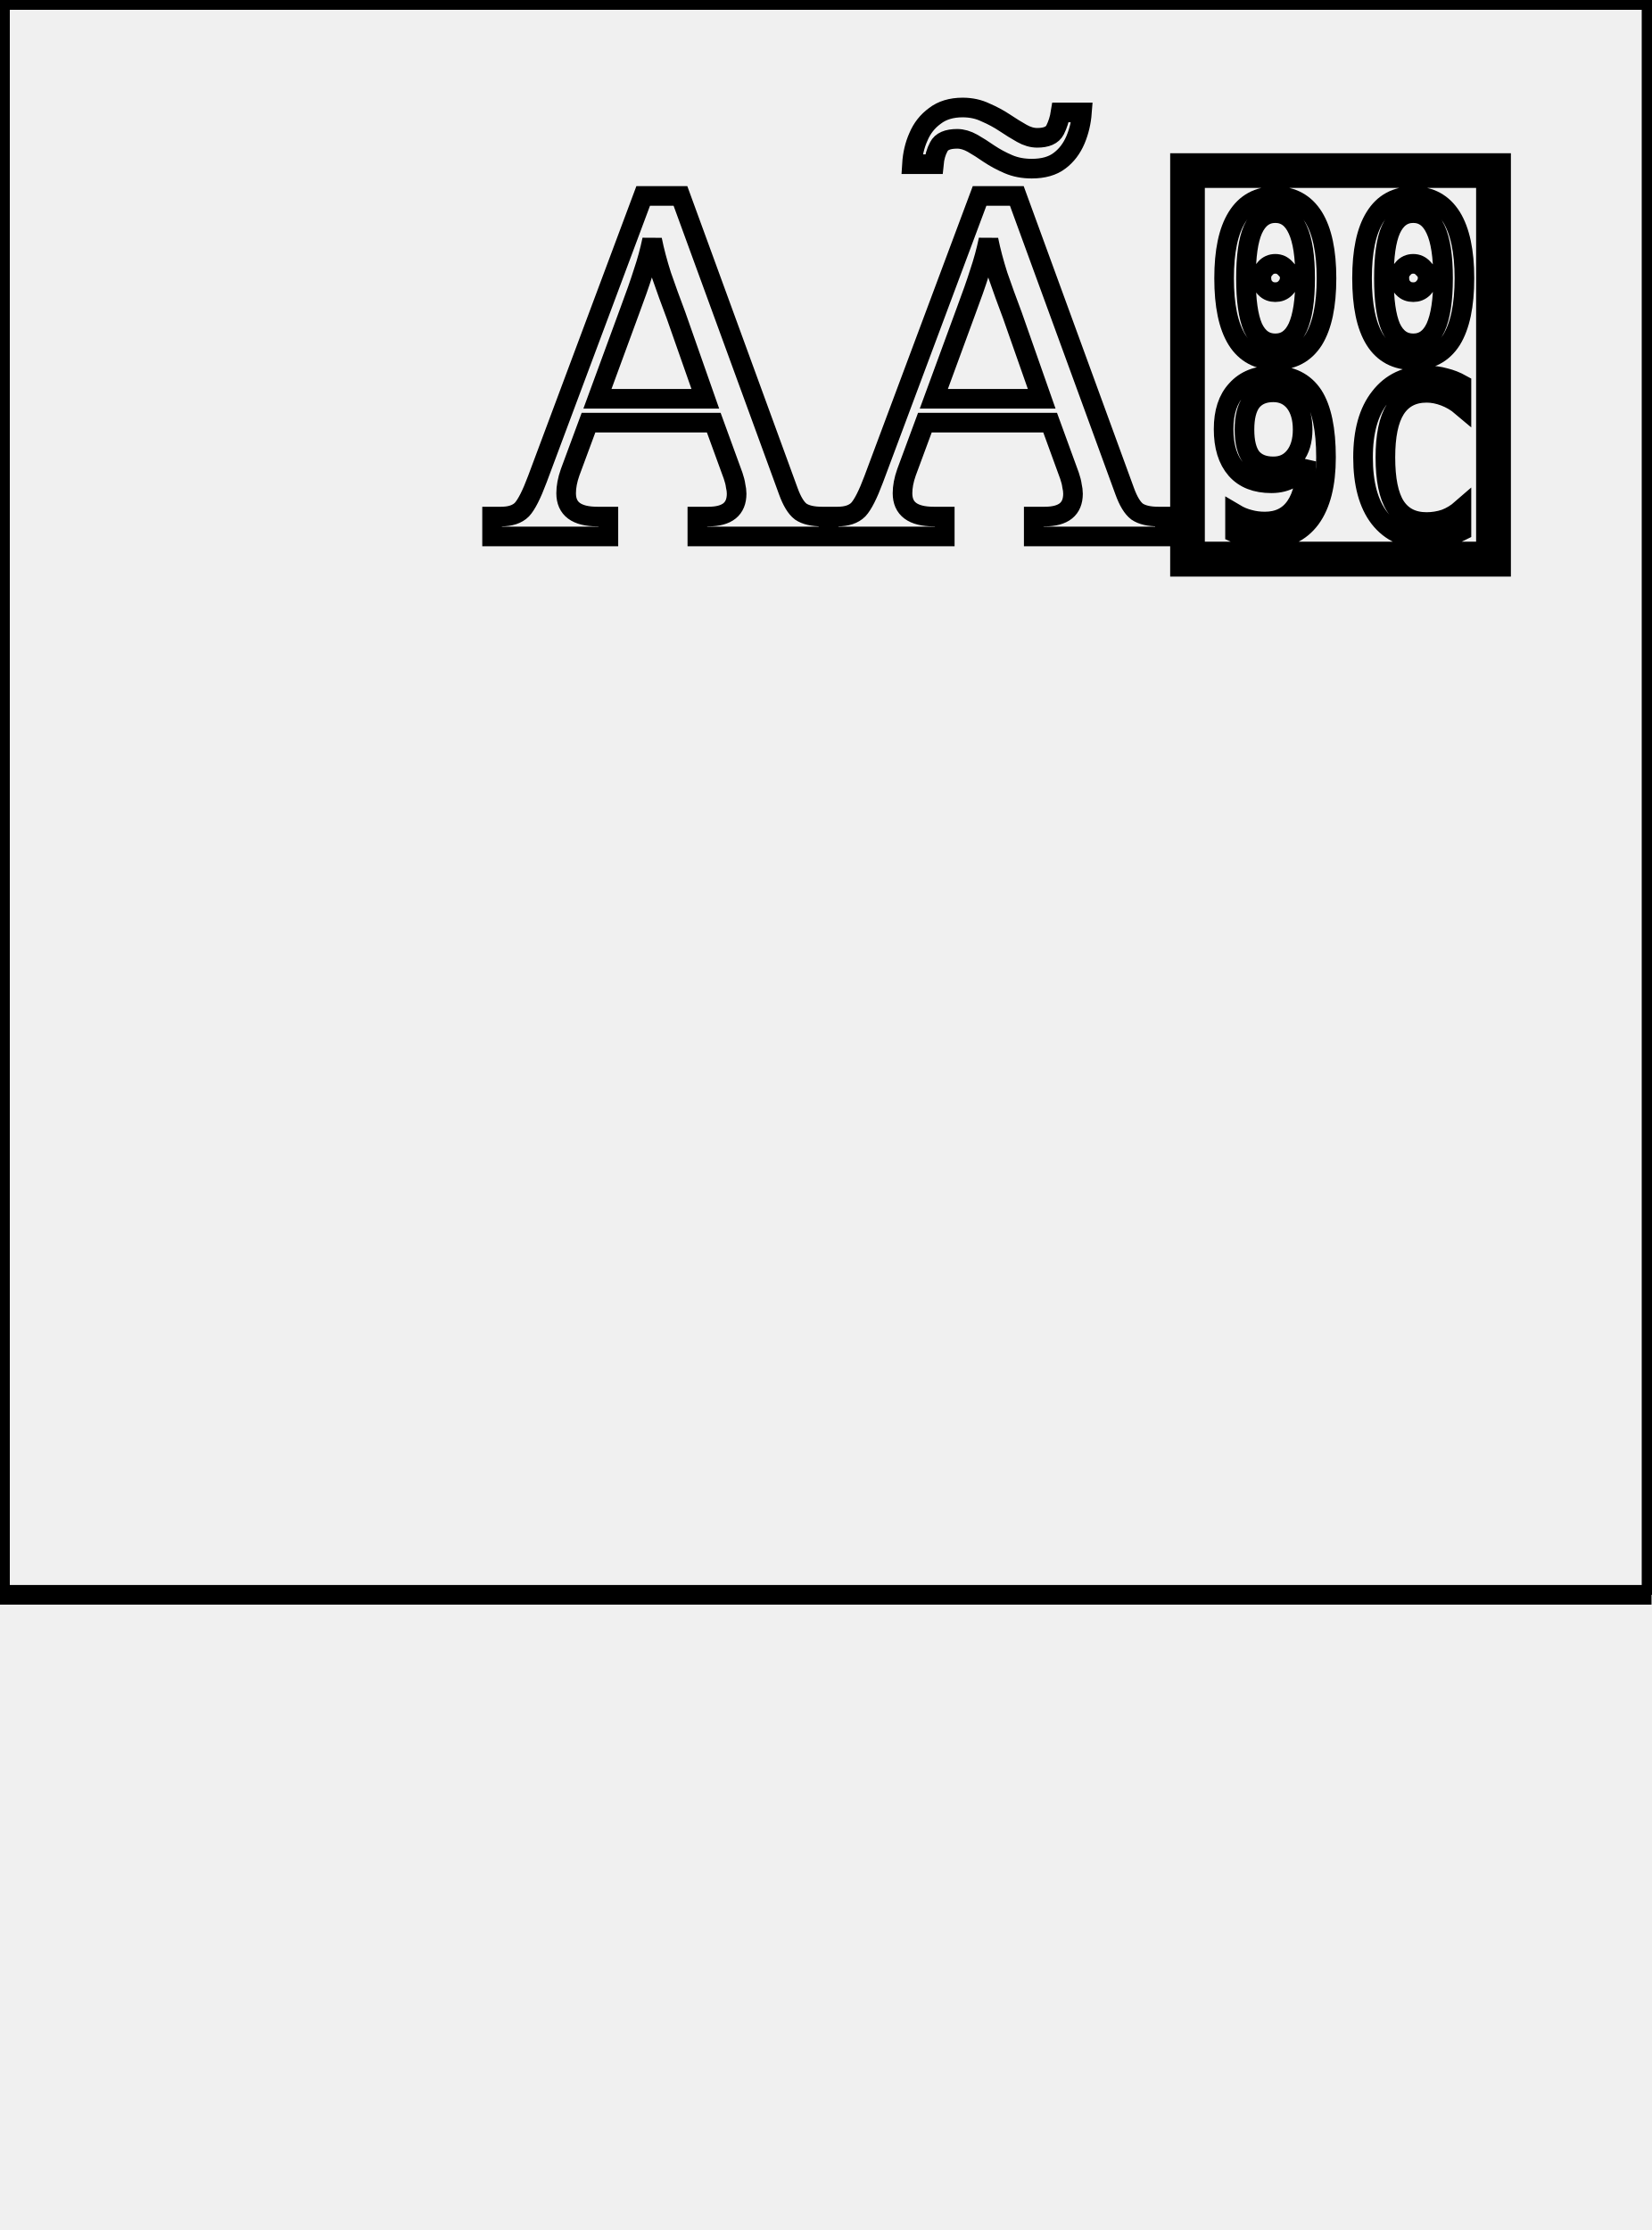
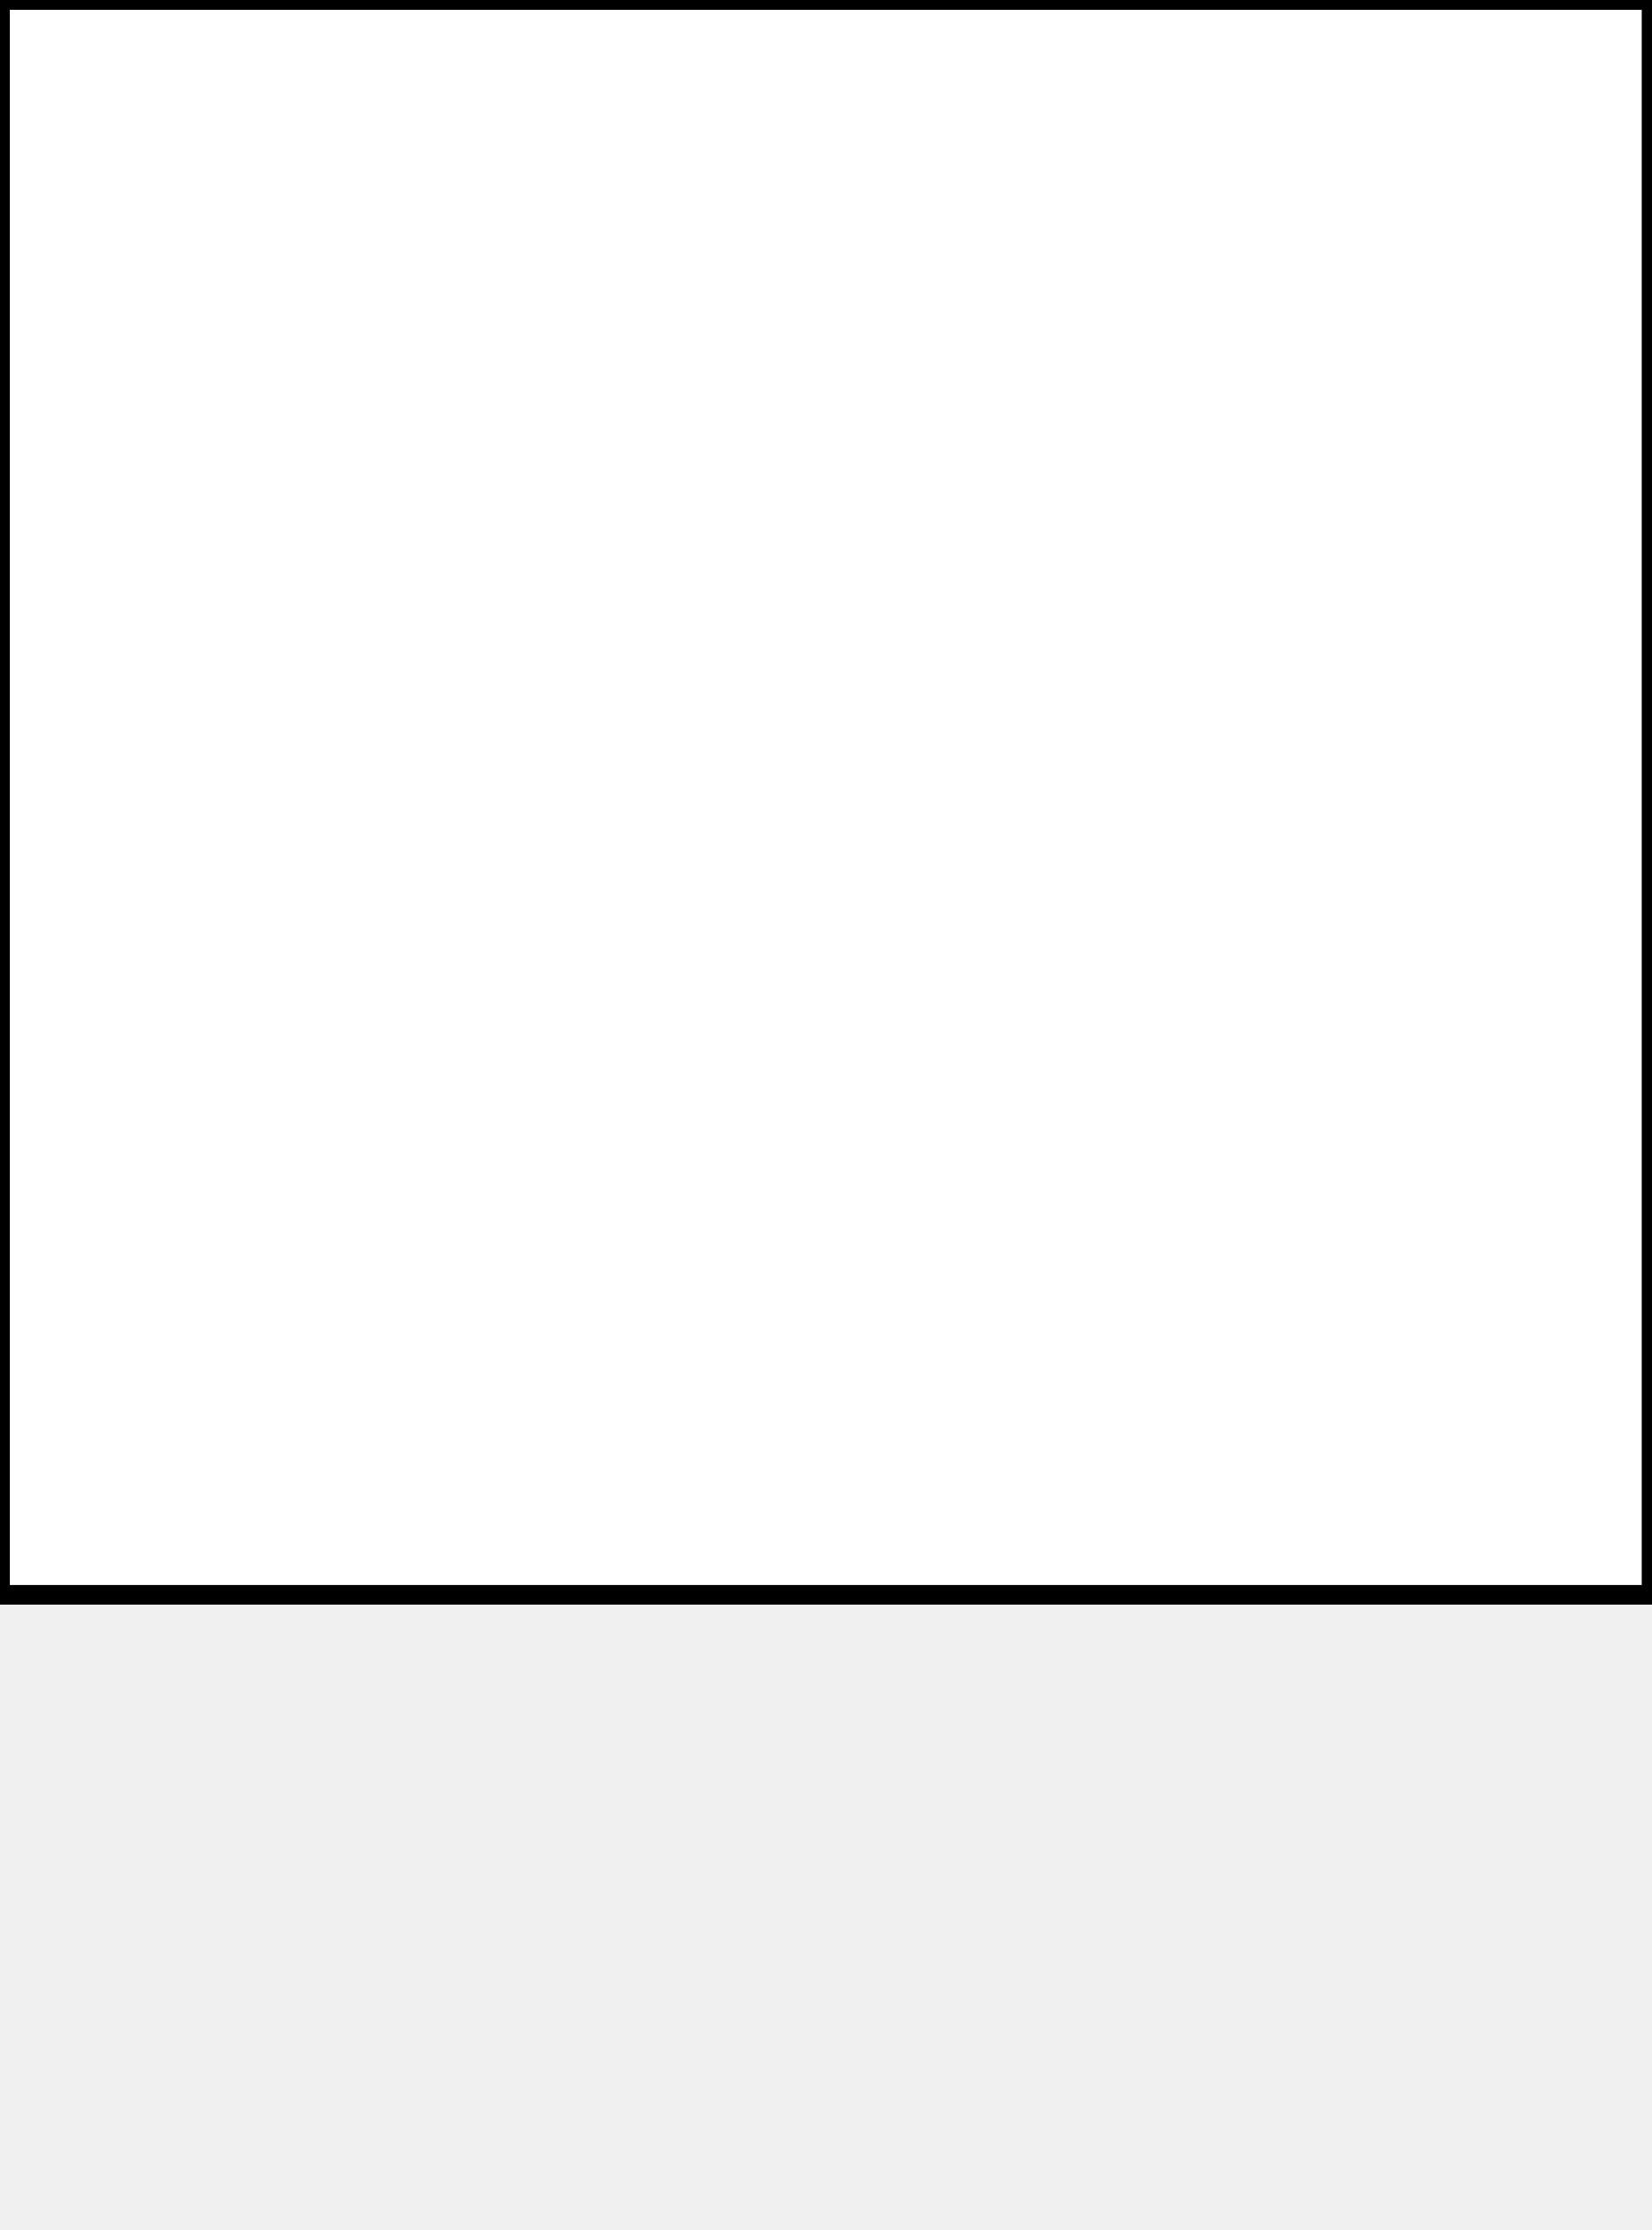
<svg xmlns="http://www.w3.org/2000/svg" viewBox="0 -70.102 51.917 70.102">
  <g stroke="#000000" stroke-width="1%" fill="none">
    <symbol id="point" viewport="-2 -2 2 2">
      <path d="M-2 0 H2 M0 -2 V2 M-1.5 -1.5 L1.5 1.5 M-1.5 1.5 L1.5 -1.5" />
    </symbol>
    <g id="">
      <text x="15.467" y="-64.88" text-anchor="start" dominant-baseline="hanging" font-size="15" font-family="serif">AÃ</text>
-       <path fill="none" stroke="black" d="M0 -19.968 L51.917 -19.968" />
-       <path fill="none" stroke="black" d="M51.917 -19.968 L51.917 -70.102" />
-       <path fill="none" stroke="black" d="M51.917 -70.102 L0 -70.102" />
-       <path fill="none" stroke="black" d="M0 -70.102 L0 -19.968" />
+       <path fill="white" stroke="black" d="M0 -19.968 L51.917 -19.968 L51.917 -70.102 L0 -70.102 L0 -19.968 Z" />
    </g>
  </g>
</svg>
